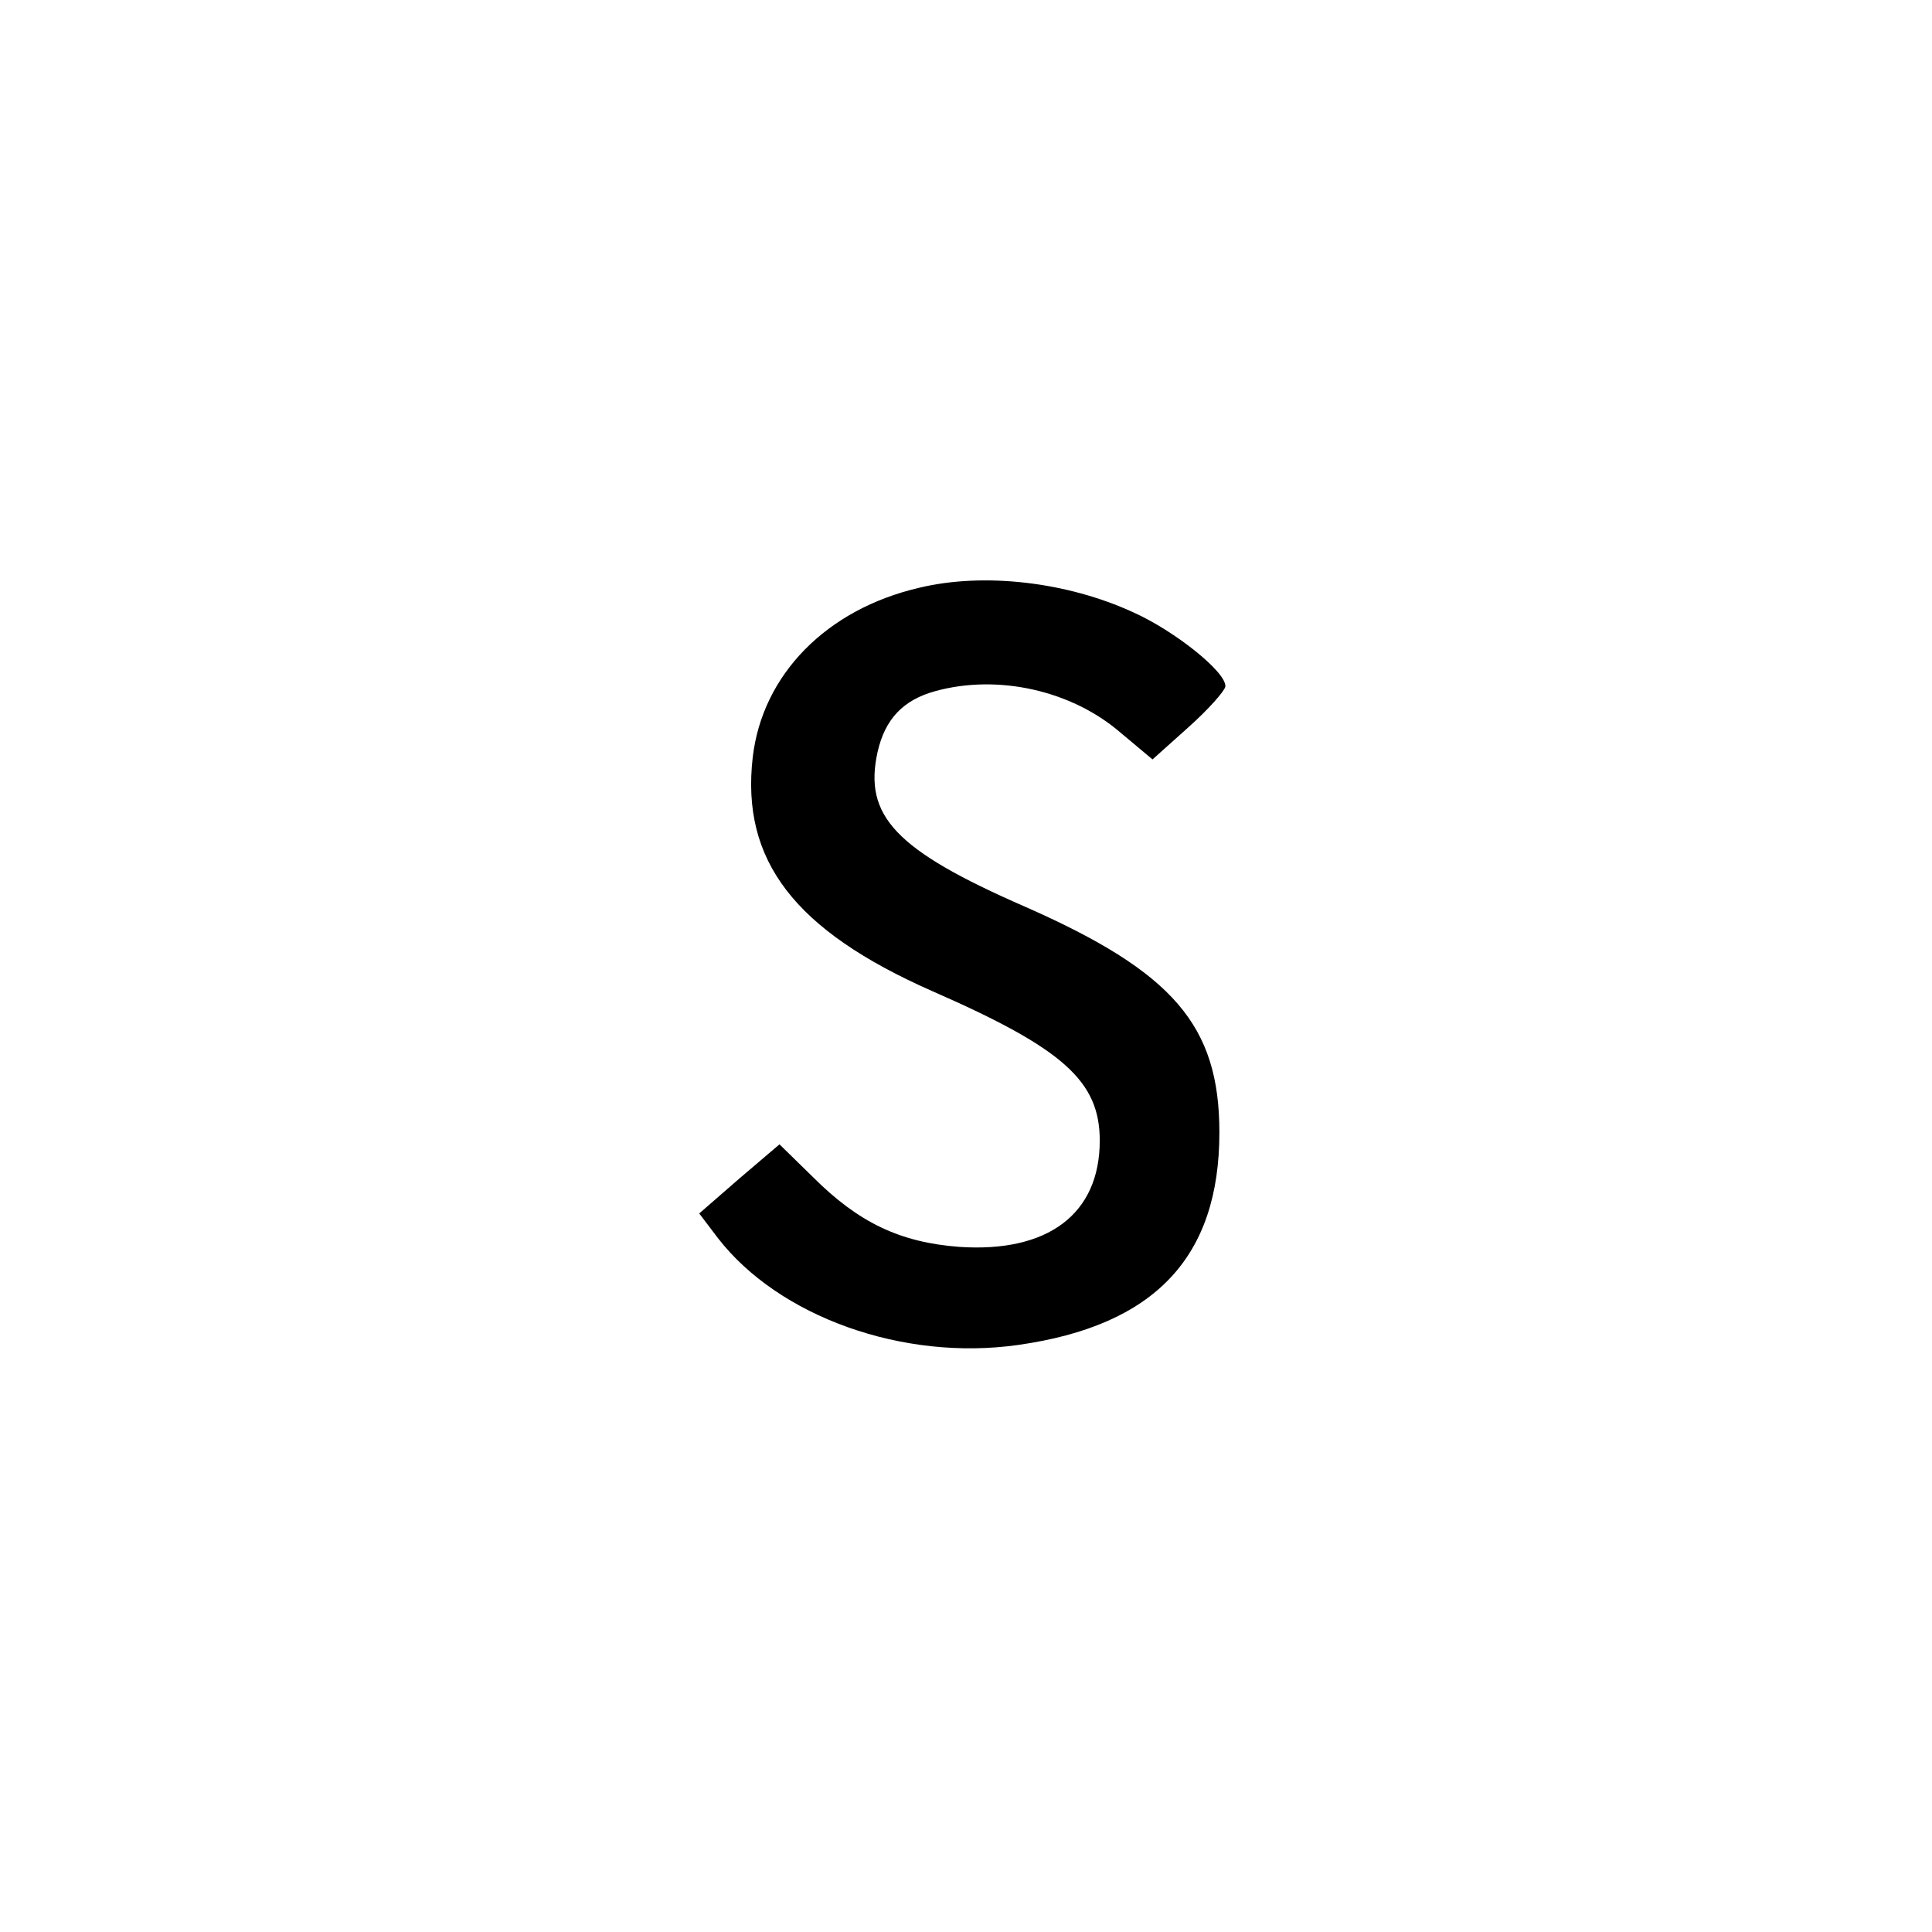
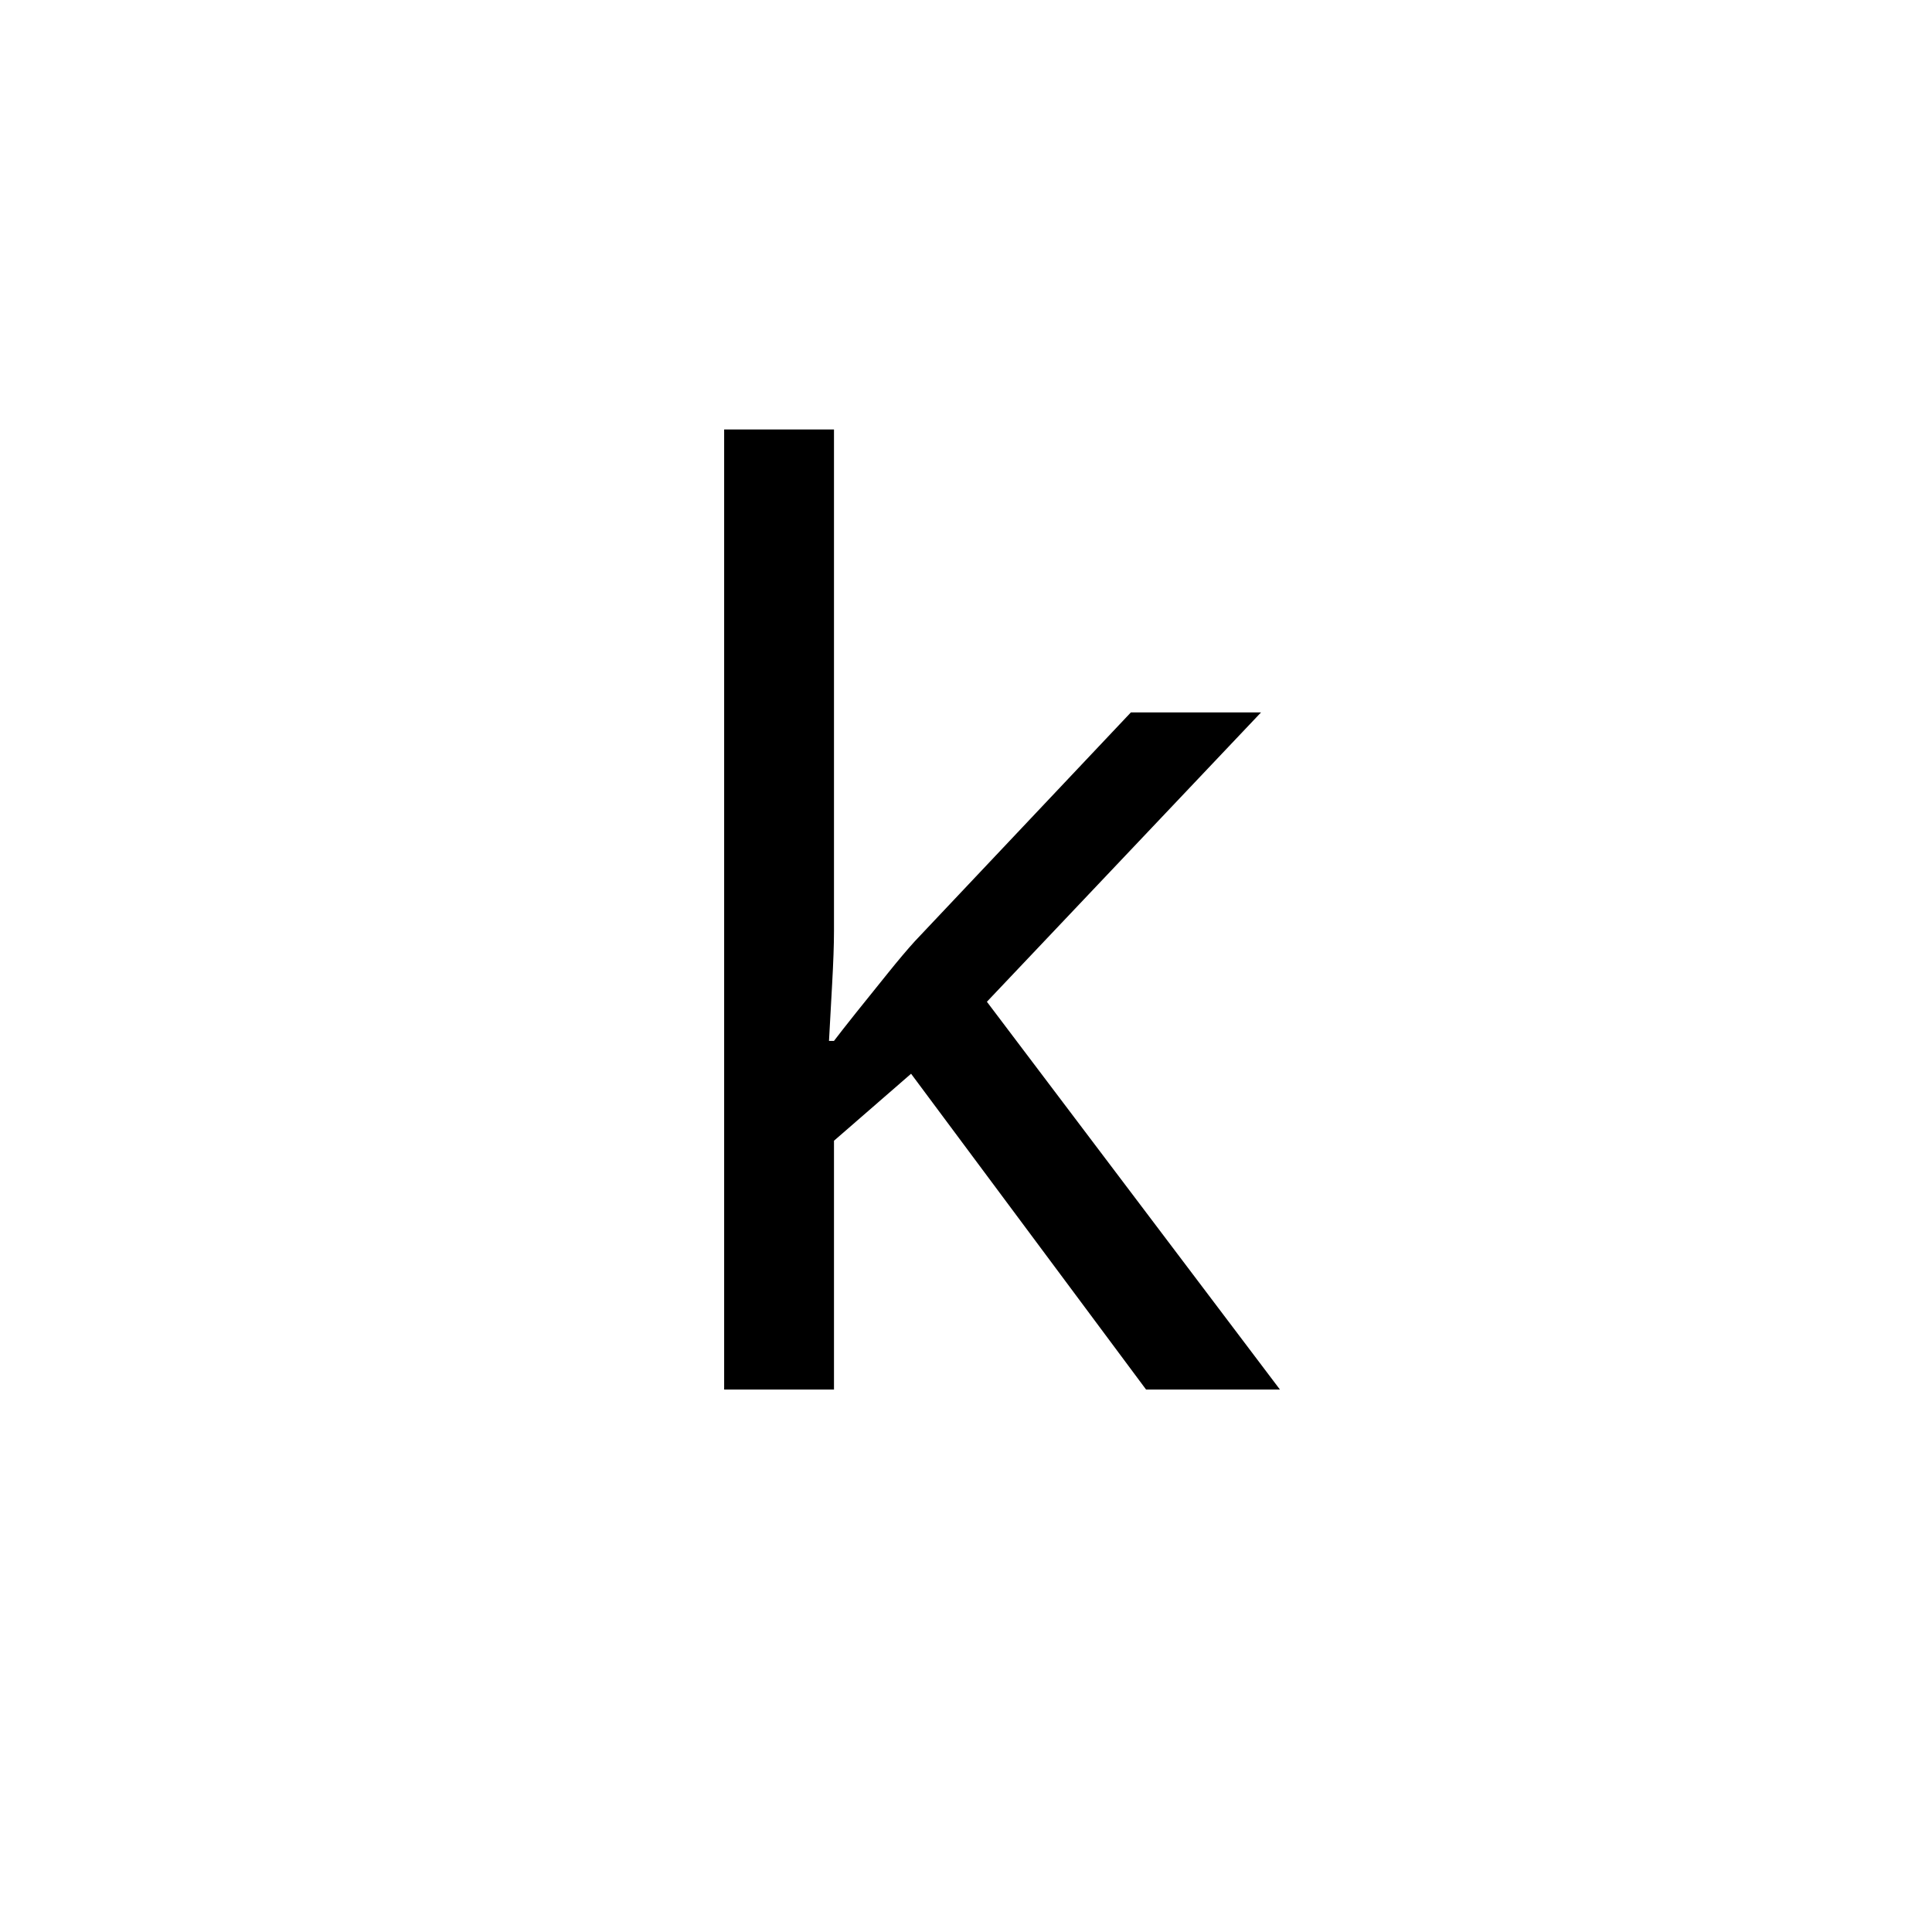
- <svg xmlns="http://www.w3.org/2000/svg" version="1.0" width="260pt" height="260pt" viewBox="0 0 260 260" preserveAspectRatio="xMidYMid meet">
-   <g transform="translate(0,260) scale(0.1,-0.1)" fill="#000000" stroke="none">
-     <path d="M1237 1809 c-125 -29 -211 -117 -224 -228 -16 -139 56 -233 242 -315 176 -77 225 -121 225 -201 0 -99 -70 -151 -189 -143 -80 6 -136 33 -197 94 l-45 44 -54 -46 -54 -47 25 -33 c82 -106 249 -166 404 -144 184 26 271 118 271 286 0 144 -62 216 -262 304 -174 76 -217 122 -198 208 10 44 34 70 78 82 84 23 183 1 249 -56 l43 -36 48 43 c27 24 49 49 50 55 2 19 -68 75 -124 100 -89 41 -201 54 -288 33z" />
-   </g>
+ <svg xmlns="http://www.w3.org/2000/svg" version="1.1" id="Layer_1" x="0px" y="0px" viewBox="0 0 260 260" enable-background="new 0 0 260 260" xml:space="preserve">
+   <text transform="matrix(1 0 0 1 83 187)" font-family="'Tahoma'" font-size="170">k</text>
</svg>
